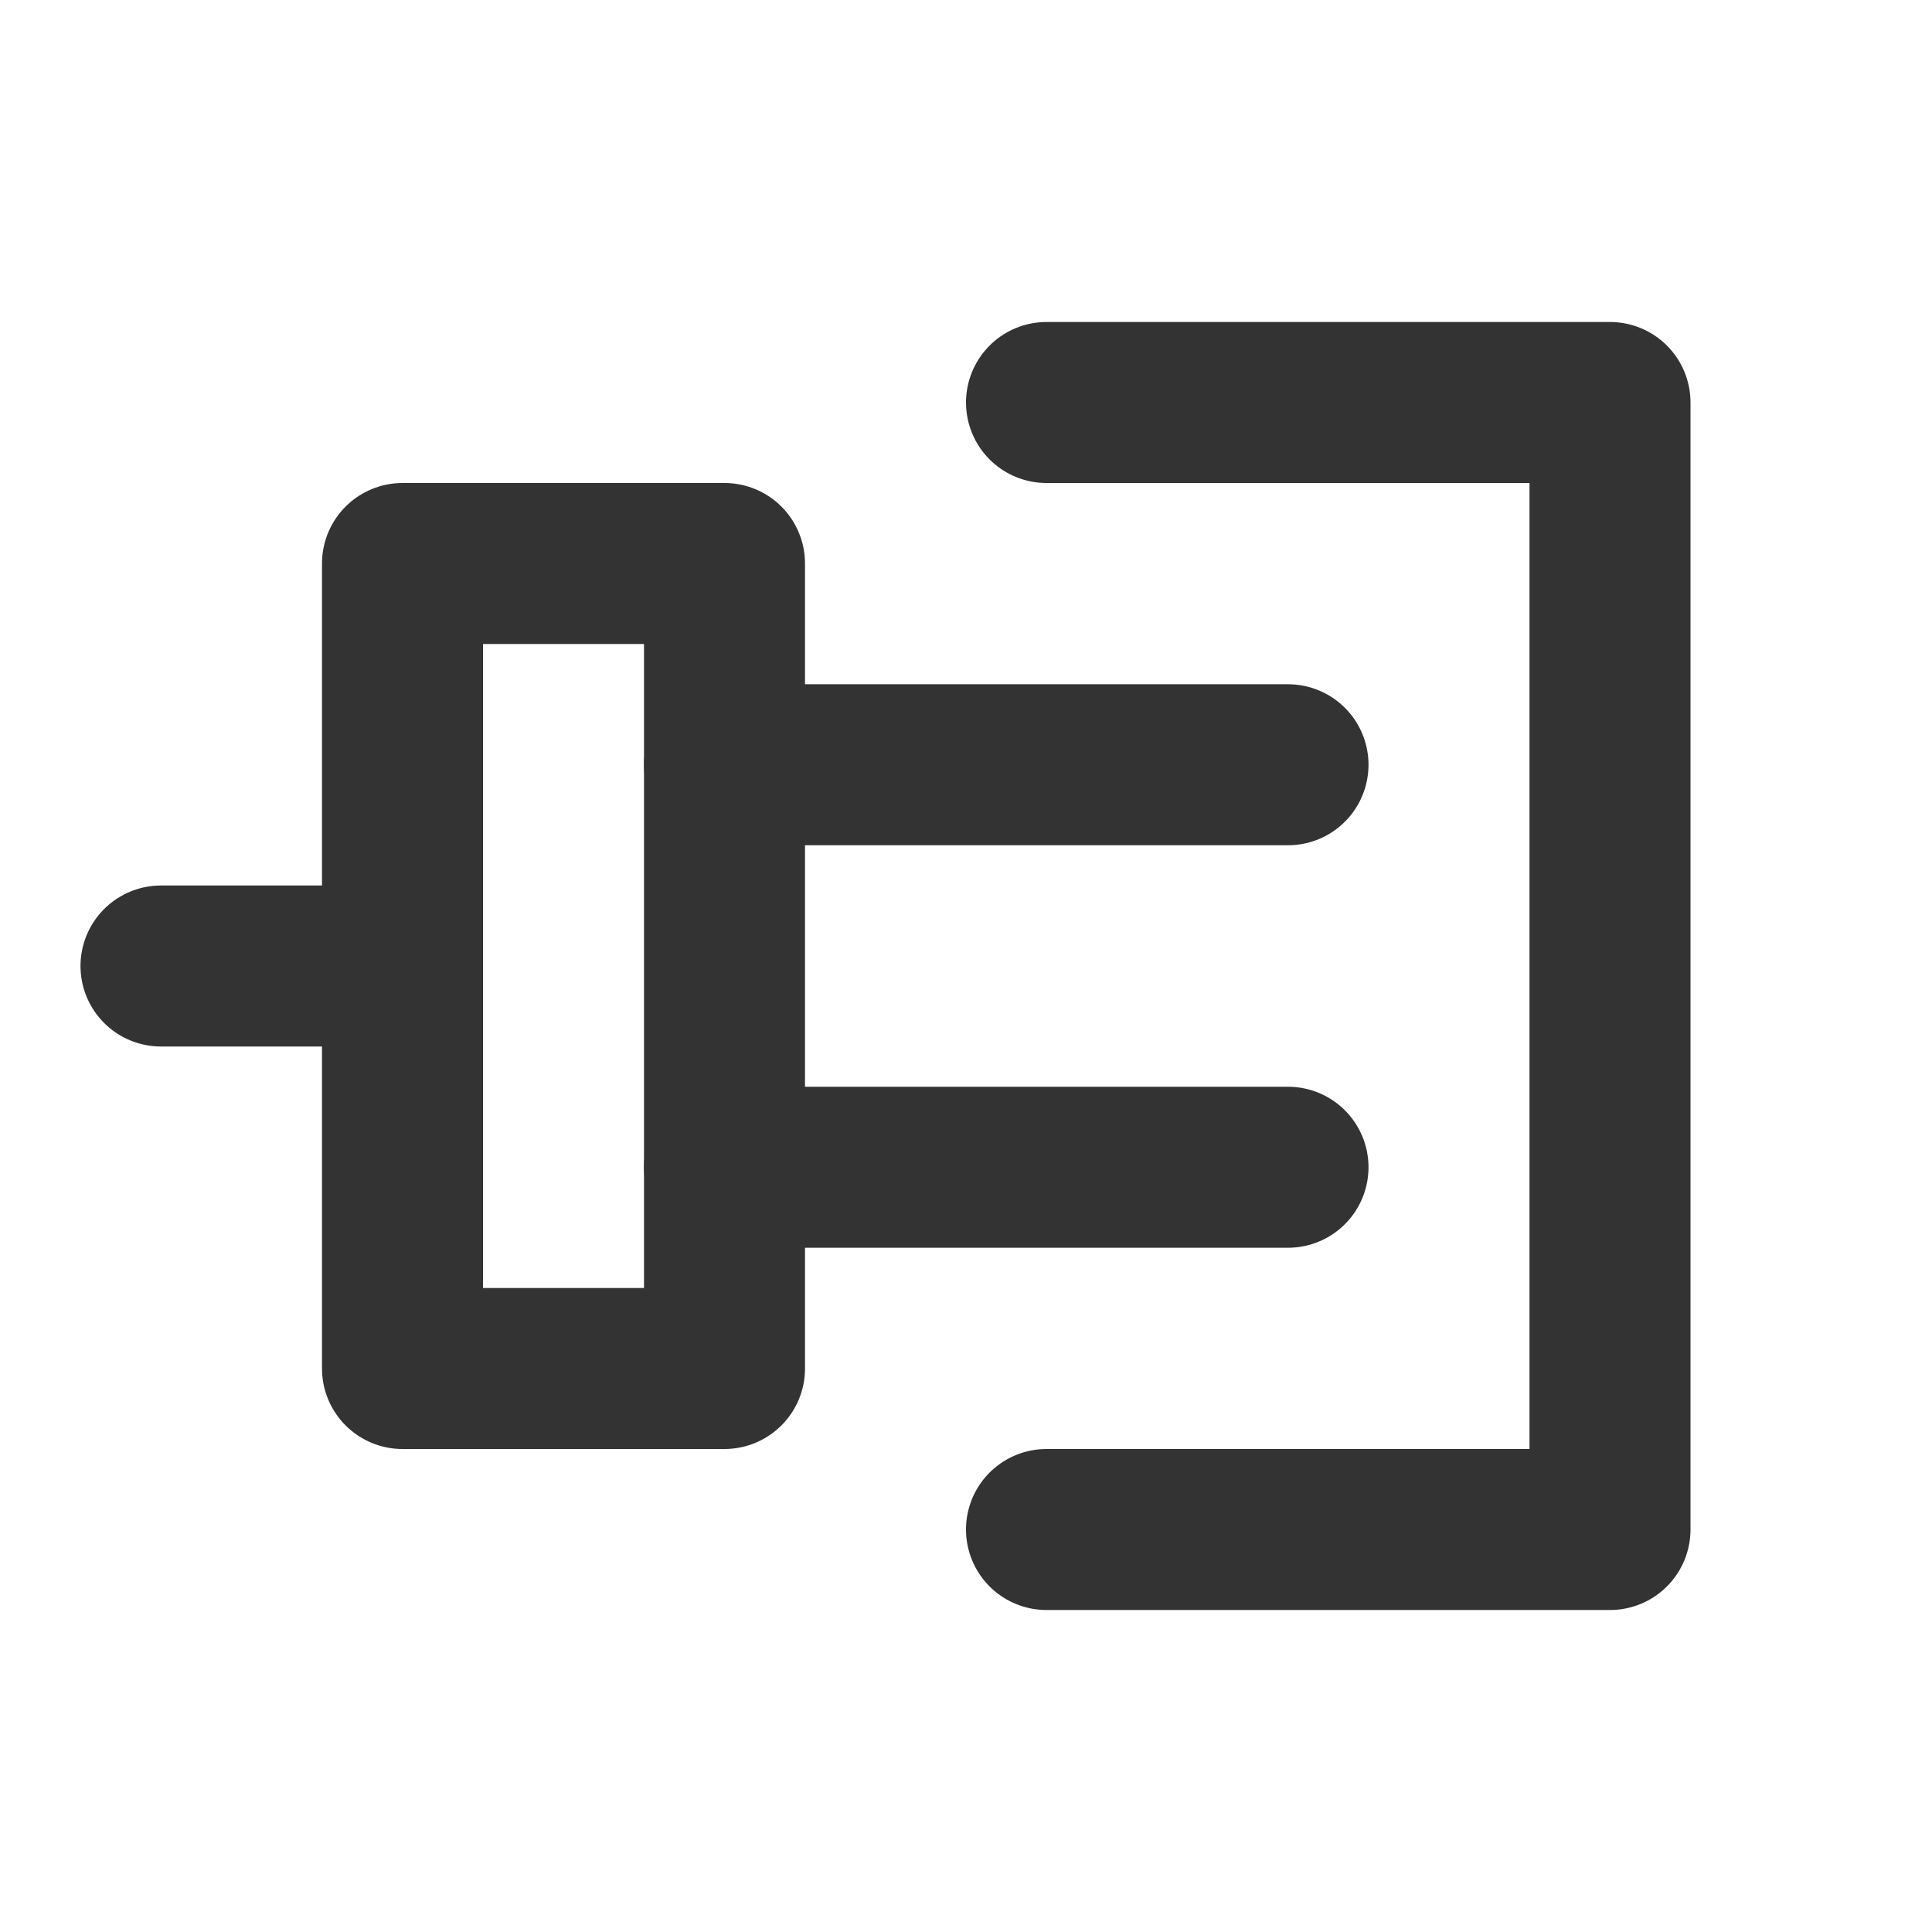
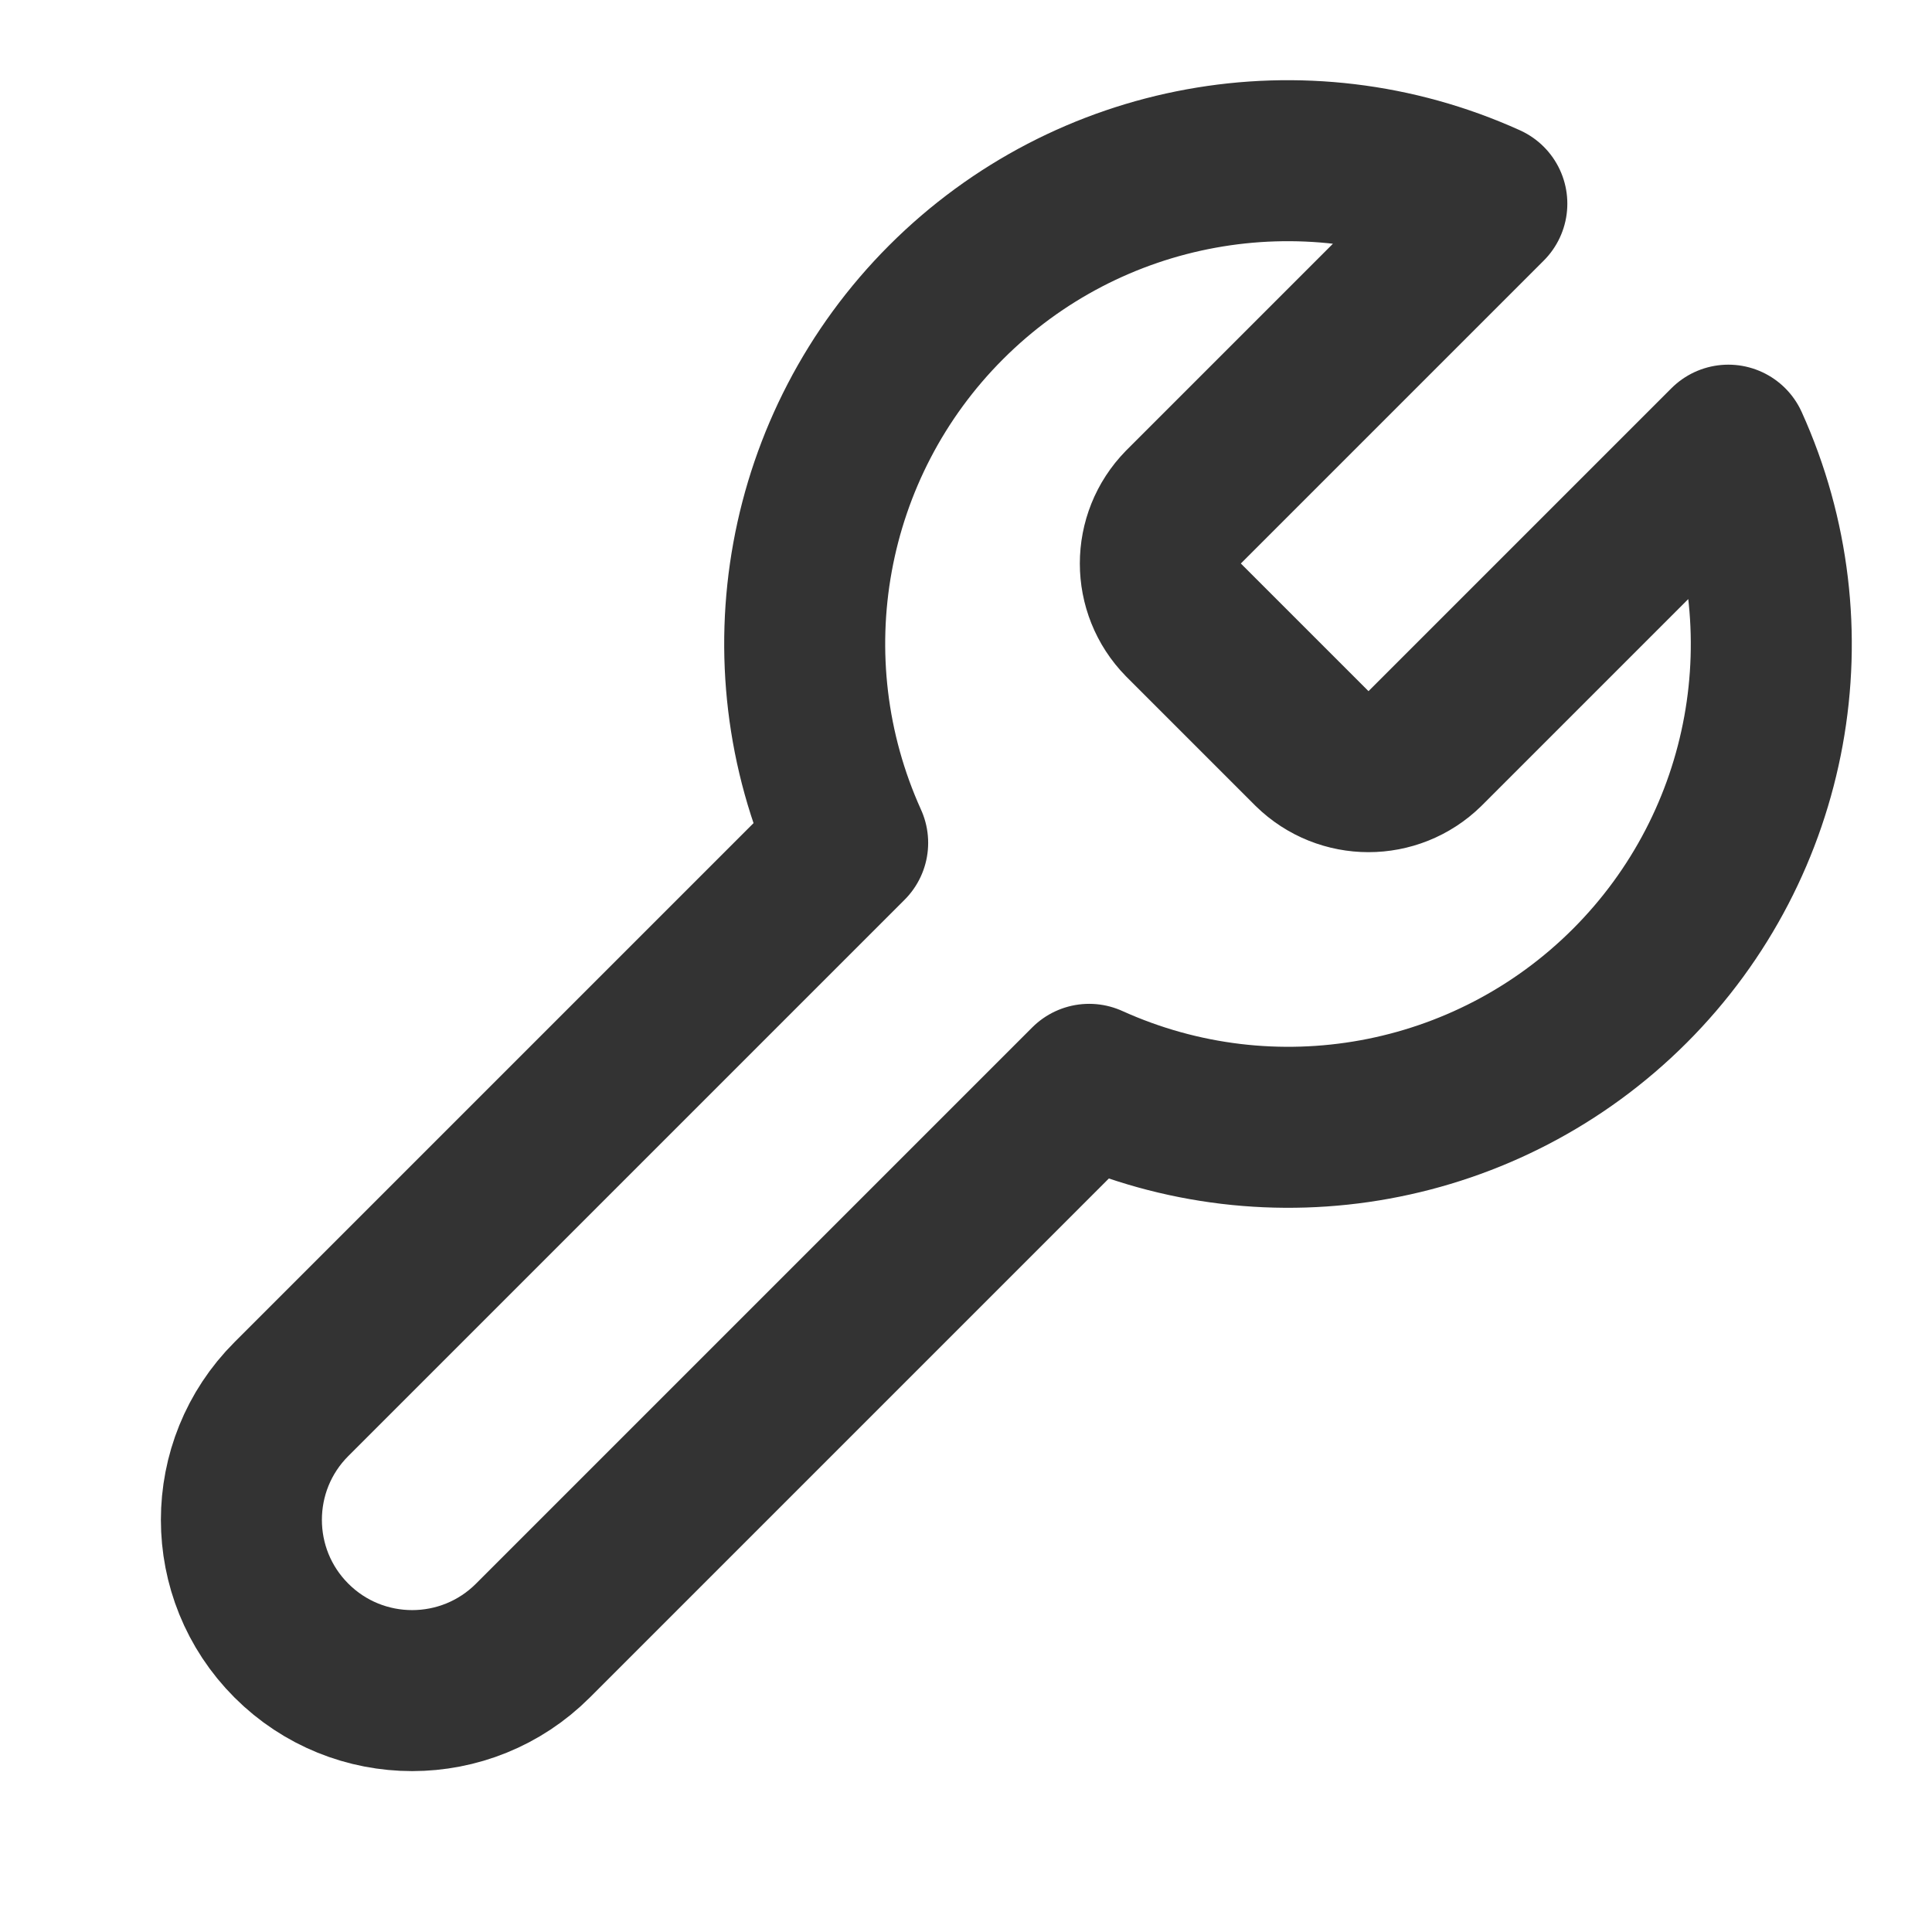
<svg xmlns="http://www.w3.org/2000/svg" width="48" height="48" viewBox="0 0 24 24" fill="none" stroke="#333333" stroke-width="2" stroke-linecap="round" stroke-linejoin="round" data-icon="tool-mode">
-   <line x1="2" y1="12" x2="5" y2="12" id="e1-line" />
-   <rect x="5" y="7" width="4" height="10" id="e2-rect" />
-   <line x1="9" y1="9.5" x2="16" y2="9.5" id="e3-line" />
-   <line x1="9" y1="14.5" x2="16" y2="14.5" id="e4-line" />
-   <path d="M13 5H20V19H13" id="e5-path" />
+   <path d="M14.7 6.3a1 1 0 0 0 0 1.4l1.6 1.6a1 1 0 0 0 1.4 0l3.77-3.77a6 6 0 0 1-7.94 7.94l-6.91 6.91a2.12 2.12 0 0 1-3-3l6.91-6.91a6 6 0 0 1 7.94-7.94l-3.76 3.76z" id="e5-path" />
</svg>
